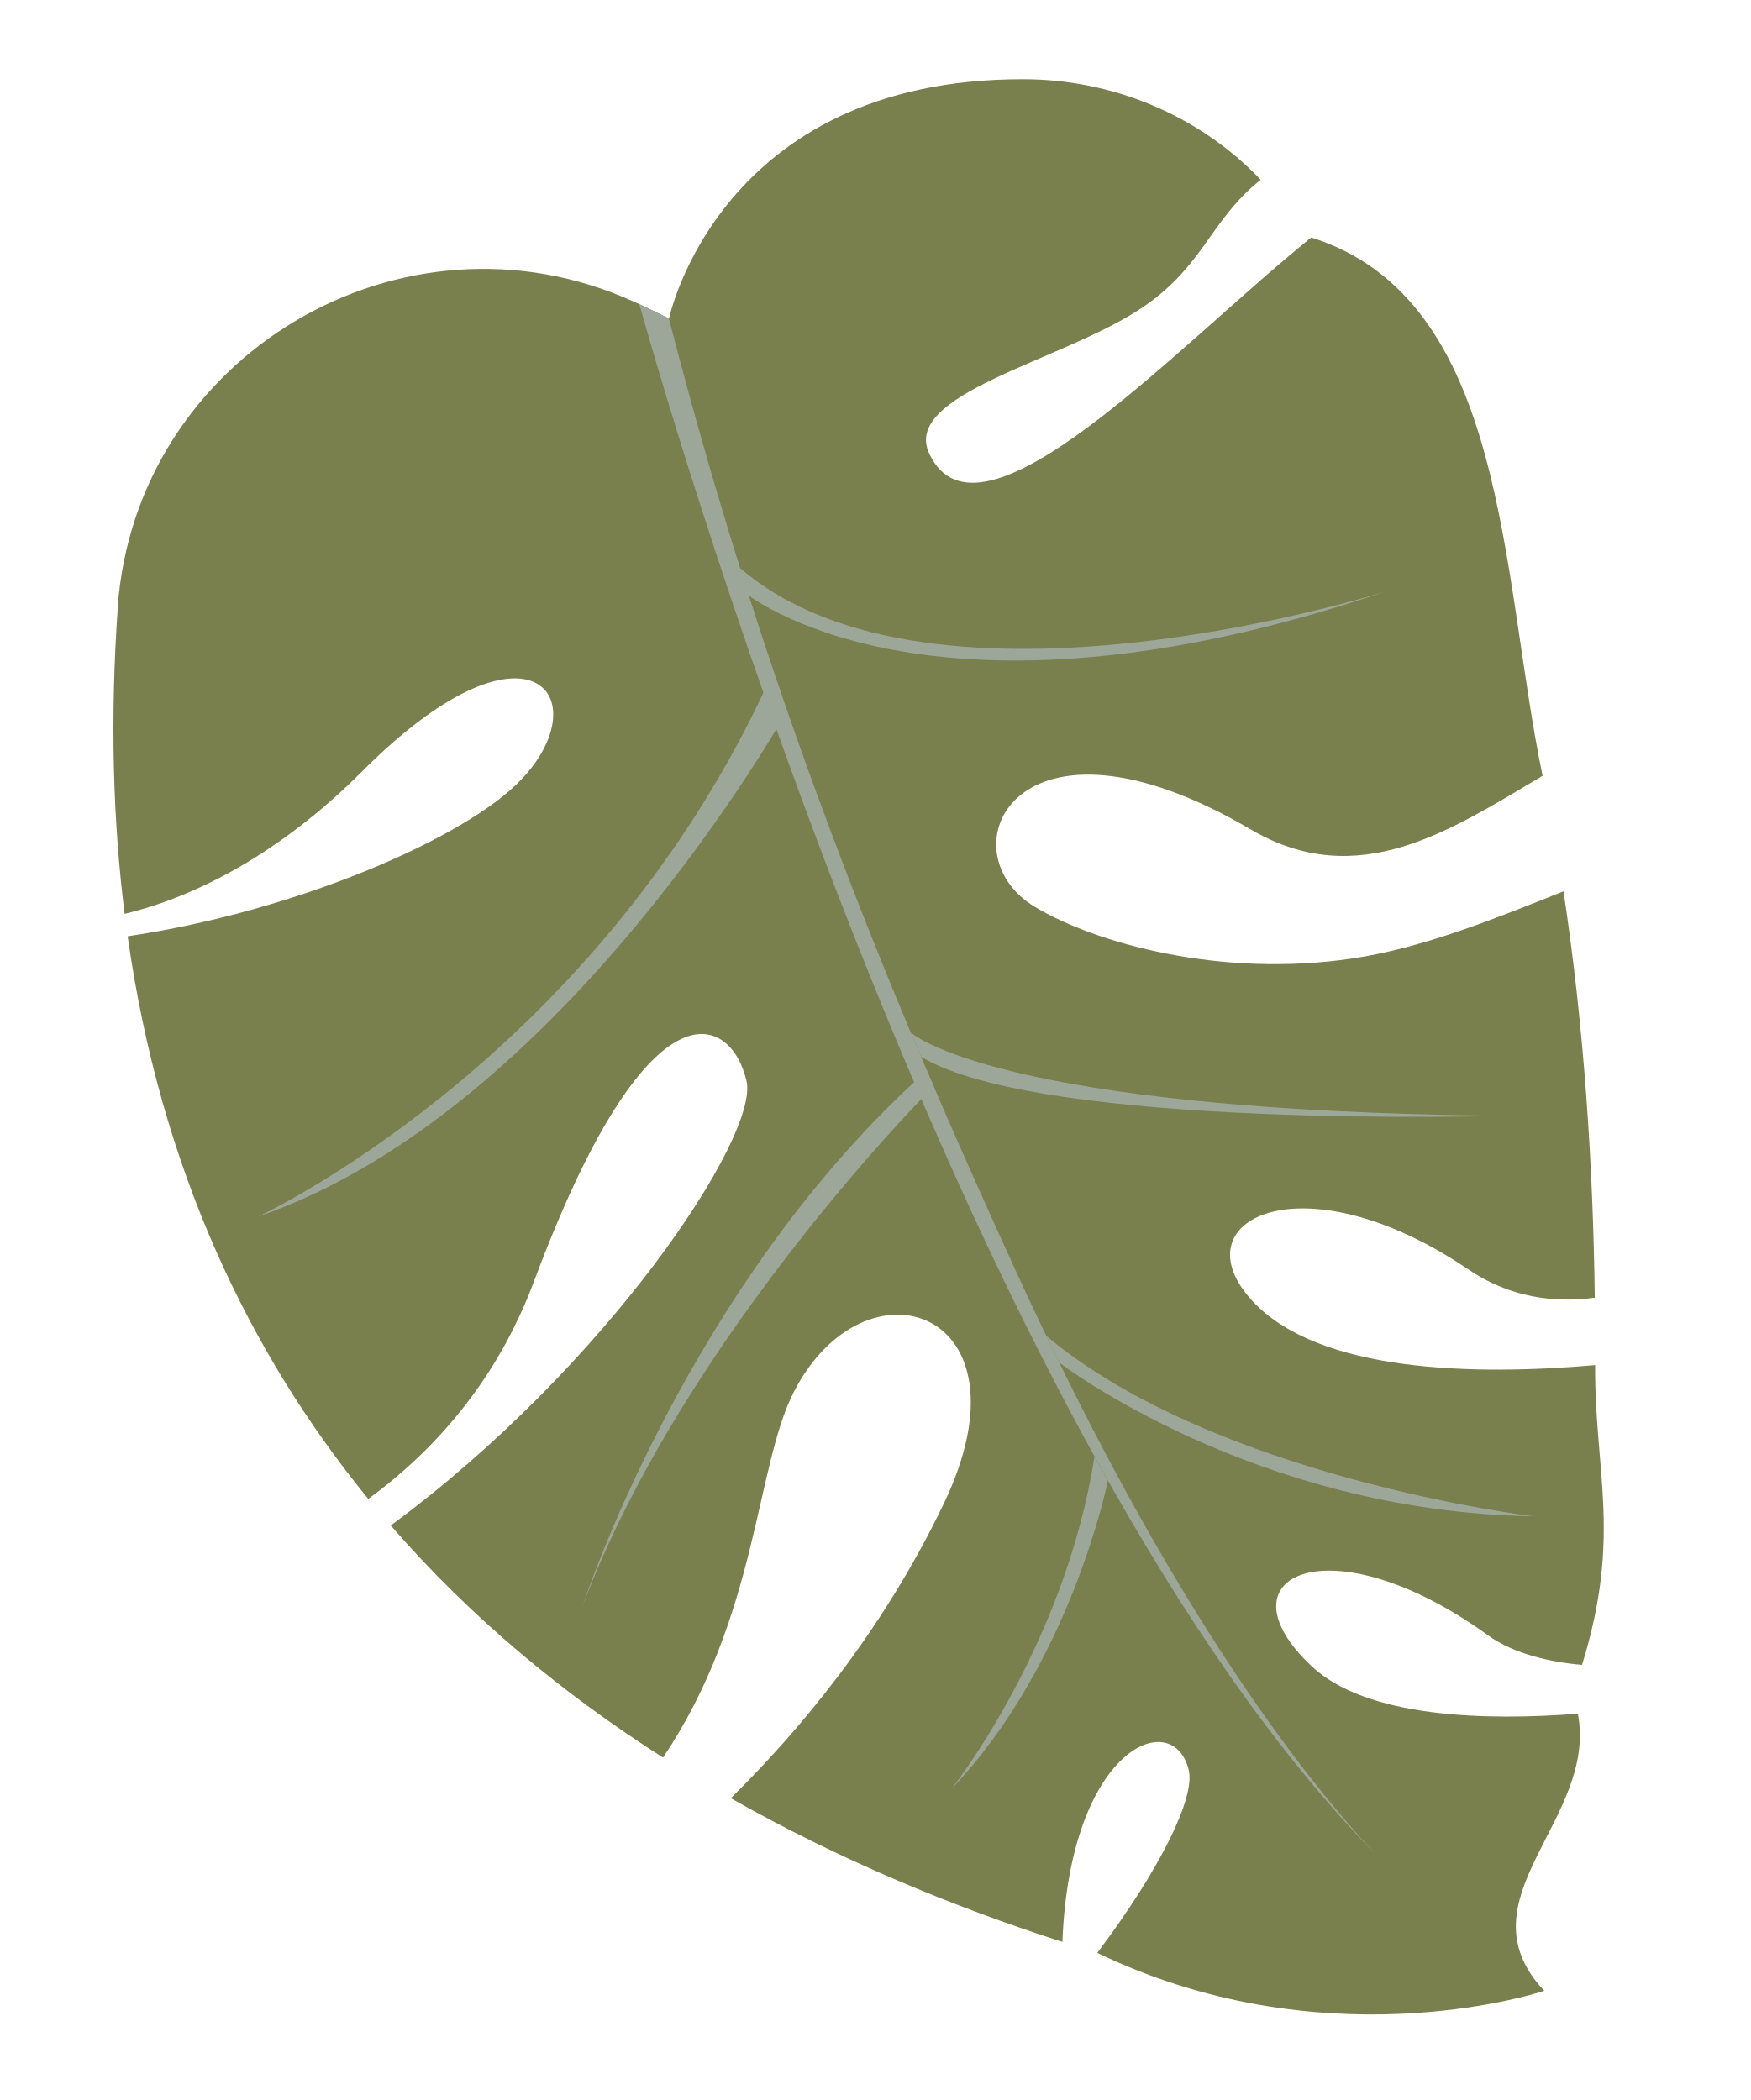
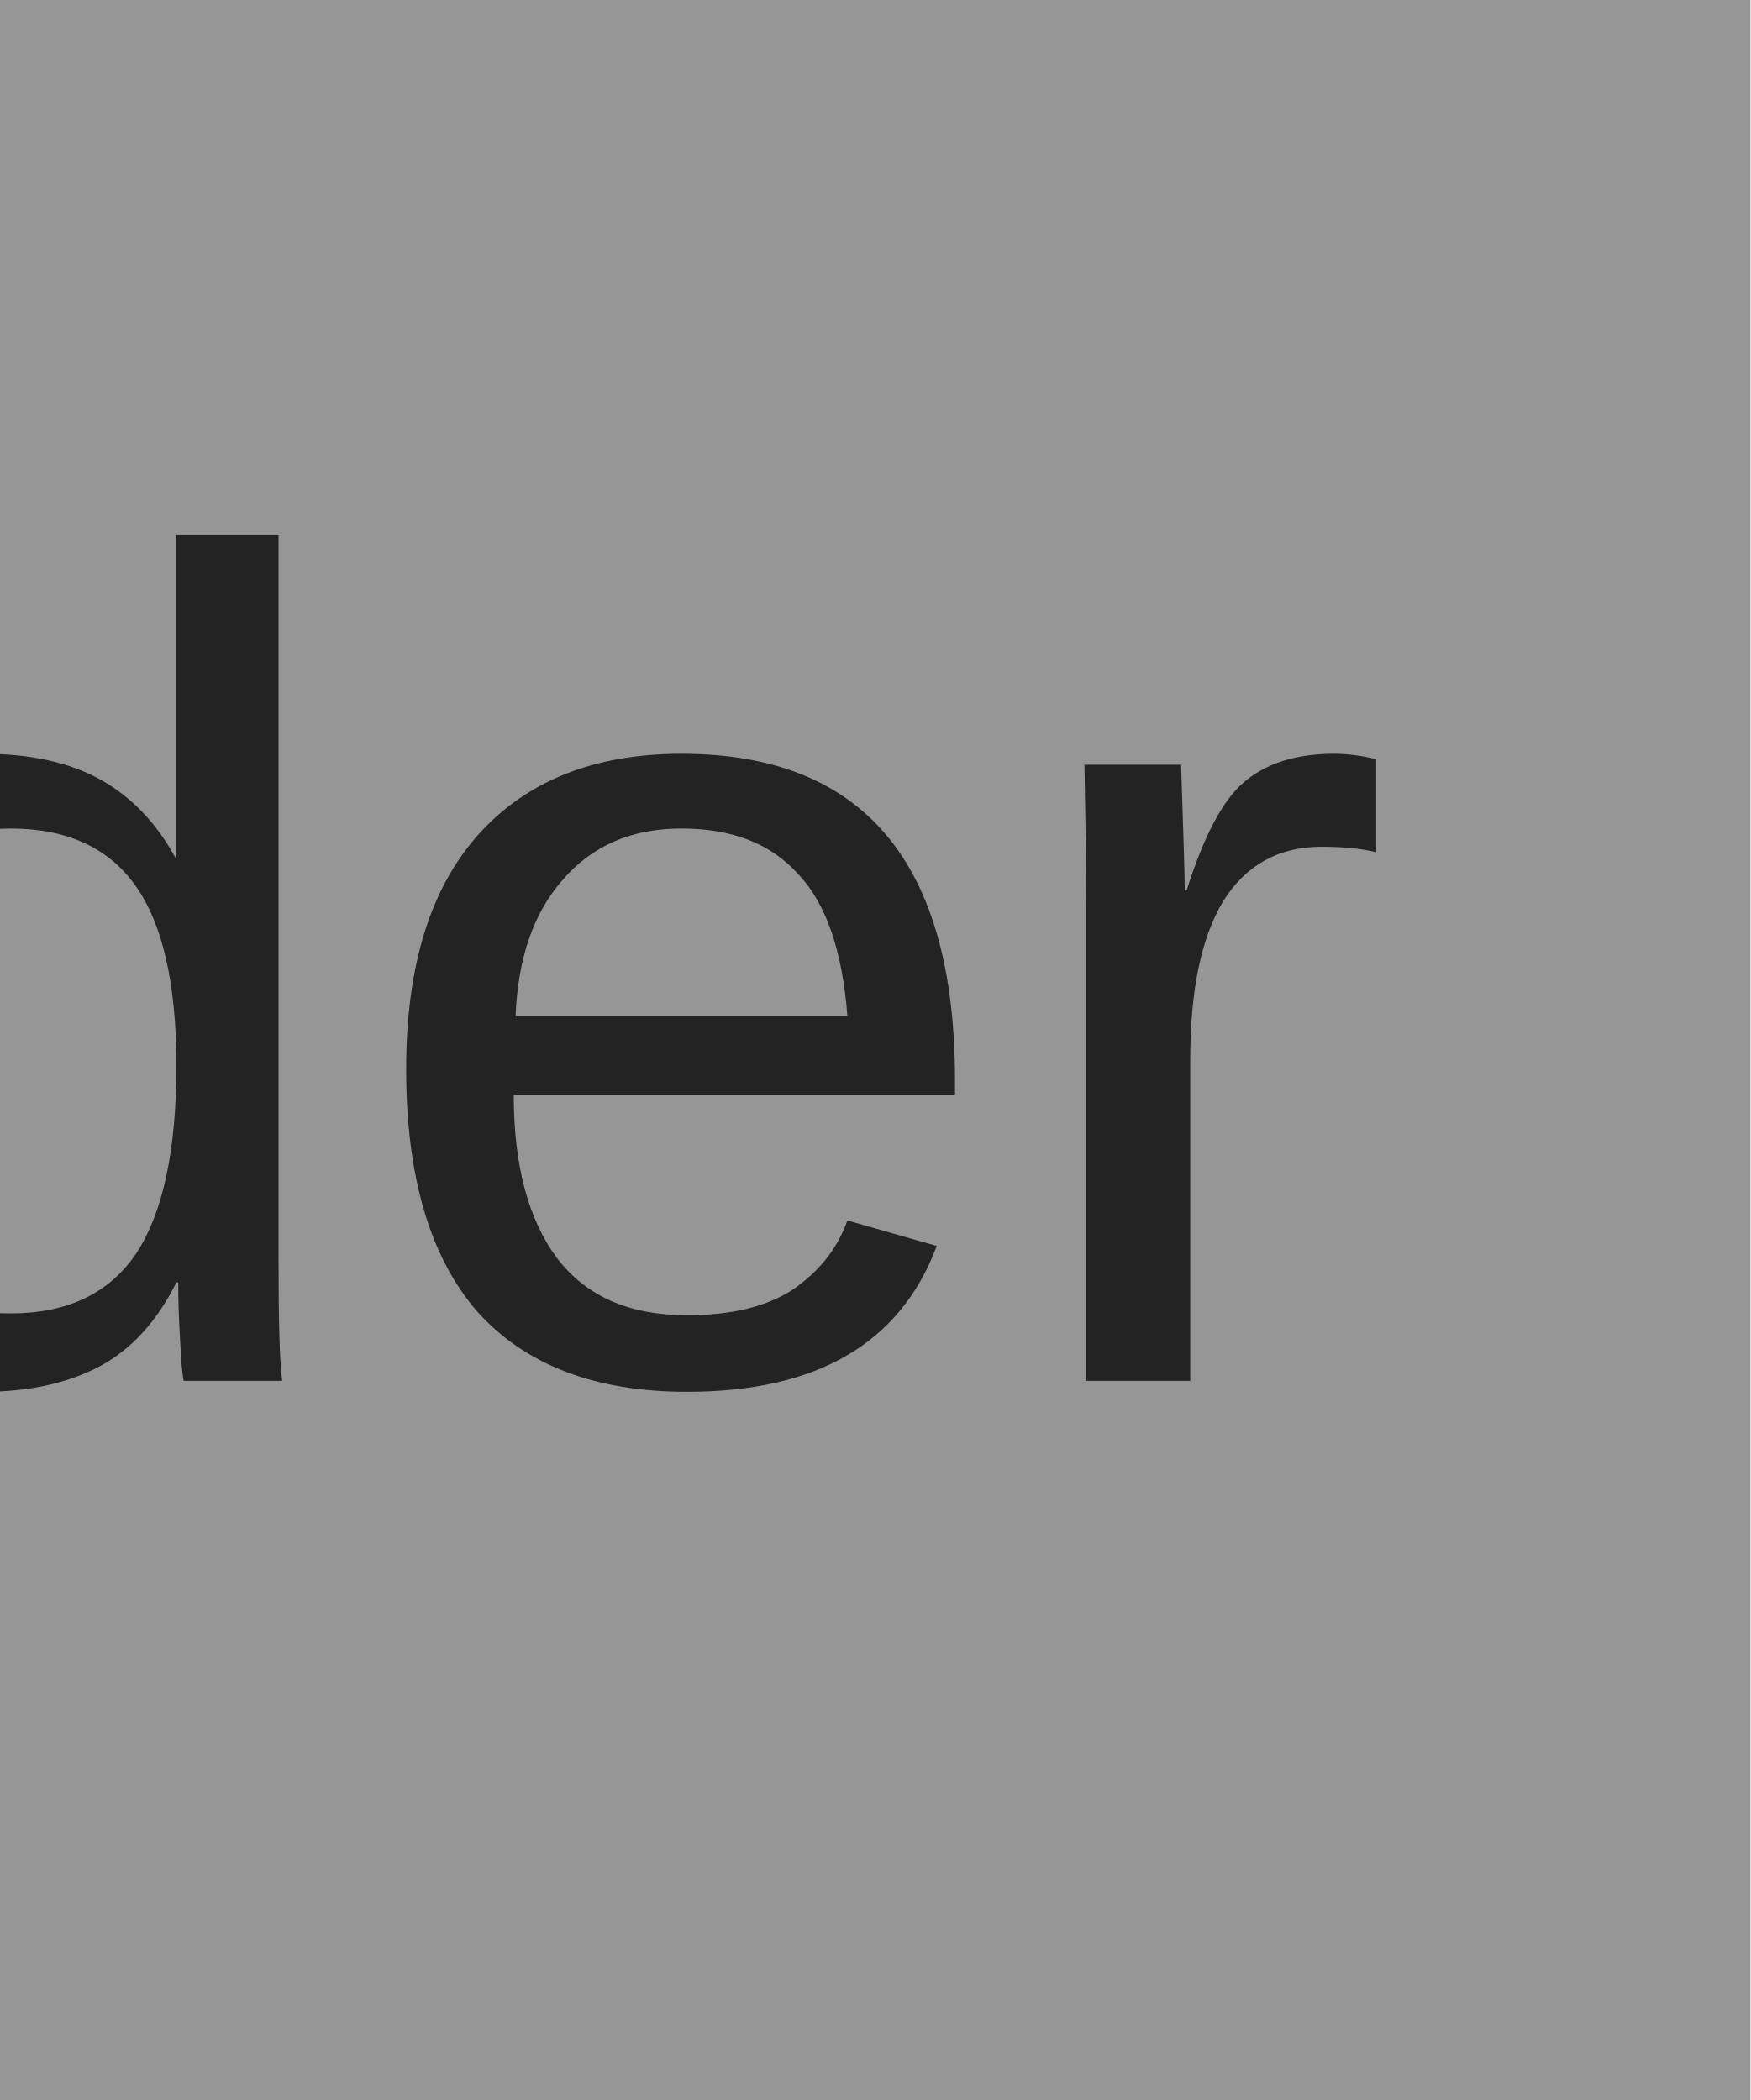
- <svg xmlns="http://www.w3.org/2000/svg" width="15" height="18" viewBox="0 0 15 18" fill="none">
-   <path d="M1.008 5.213C1.159 3.048 3.448 1.687 5.43 2.585C5.446 2.592 5.462 2.6 5.479 2.607C5.561 2.646 5.646 2.687 5.733 2.731C5.733 2.731 6.16 0.676 8.767 0.679C9.53 0.679 10.268 0.984 10.796 1.533L10.803 1.541C10.358 1.896 10.314 2.3 9.751 2.661C9.064 3.103 7.726 3.381 7.963 3.888C8.394 4.808 10.095 2.959 11.207 2.06L11.212 2.055C11.22 2.048 11.229 2.042 11.238 2.036C12.921 2.568 12.858 4.923 13.219 6.65C12.433 7.115 11.64 7.651 10.717 7.109C8.697 5.924 8.081 7.3 8.868 7.773C9.387 8.085 10.458 8.383 11.585 8.216C12.197 8.126 12.823 7.869 13.398 7.64C13.575 8.805 13.652 9.993 13.666 11.123C13.316 11.17 12.936 11.122 12.578 10.878C11.157 9.916 10.088 10.456 10.733 11.152C11.304 11.767 12.639 11.791 13.669 11.701C13.664 12.621 13.899 13.163 13.557 14.27C13.305 14.25 12.976 14.18 12.754 14.019C11.394 13.035 10.414 13.505 11.238 14.28C11.71 14.726 12.735 14.75 13.521 14.689C13.695 15.597 12.493 16.276 13.233 17.064C13.102 17.107 11.311 17.658 9.403 16.739C9.945 16.017 10.242 15.409 10.187 15.173C10.055 14.623 9.169 14.972 9.104 16.645C8.167 16.343 7.194 15.942 6.262 15.413C6.813 14.873 7.549 14.015 8.089 12.885C8.885 11.223 7.408 10.728 6.797 11.942C6.475 12.583 6.49 13.861 5.682 15.065C4.836 14.526 4.038 13.871 3.349 13.076L3.349 13.075C5.198 11.715 6.509 9.736 6.397 9.264C6.262 8.692 5.558 8.353 4.576 10.983C4.25 11.855 3.703 12.448 3.156 12.848C2.135 11.598 1.377 10.019 1.094 8.026L1.095 8.025C2.551 7.809 3.999 7.178 4.469 6.68C5.14 5.969 4.526 5.185 3.102 6.613C2.4 7.316 1.676 7.687 1.068 7.833C0.967 7.028 0.943 6.156 1.009 5.212L1.008 5.213Z" fill="#79804D" />
-   <path d="M5.478 2.607C5.561 2.645 5.645 2.687 5.732 2.73C6.629 6.215 7.77 8.843 8.679 10.837C9.912 13.541 11.014 15.06 11.787 15.893C8.349 12.393 5.856 3.945 5.478 2.607Z" fill="#9CA699" />
-   <path d="M13.141 12.997C13.141 12.997 10.42 12.67 8.966 11.45L9.077 11.679C9.077 11.679 10.736 12.958 13.14 12.997L13.141 12.997Z" fill="#9CA699" />
-   <path d="M9.494 12.69C9.494 12.69 9.182 14.255 8.154 15.333C8.154 15.333 9.125 14.111 9.379 12.485L9.494 12.69Z" fill="#9CA699" />
-   <path d="M8.001 9.311C8.001 9.311 5.872 11.431 4.994 13.761C4.994 13.761 5.885 11.01 7.943 9.176L8.001 9.311Z" fill="#9CA699" />
-   <path d="M12.893 9.564C12.893 9.564 8.922 9.684 7.892 9.057L7.805 8.85C7.805 8.85 8.519 9.524 12.894 9.564L12.893 9.564Z" fill="#9CA699" />
-   <path d="M6.746 6.091C6.746 6.091 4.831 9.53 2.209 10.429C2.209 10.429 5.04 9.122 6.542 5.937L6.746 6.091Z" fill="#9CA699" />
-   <path d="M11.875 5.069C11.875 5.069 8.002 6.301 6.342 4.869L6.373 5.073C6.373 5.073 7.95 6.4 11.875 5.069Z" fill="#9CA699" />
+ <svg xmlns="http://www.w3.org/2000/svg" width="15" height="18" viewBox="0 0 15 18">
+   <rect width="100%" height="100%" fill="#969696" />
+   <text x="50%" y="50%" text-anchor="middle" dominant-baseline="middle" fill="#232323" font-family="Arial, sans-serif" font-size="10">placeholder leaf2.svg</text>
</svg>
